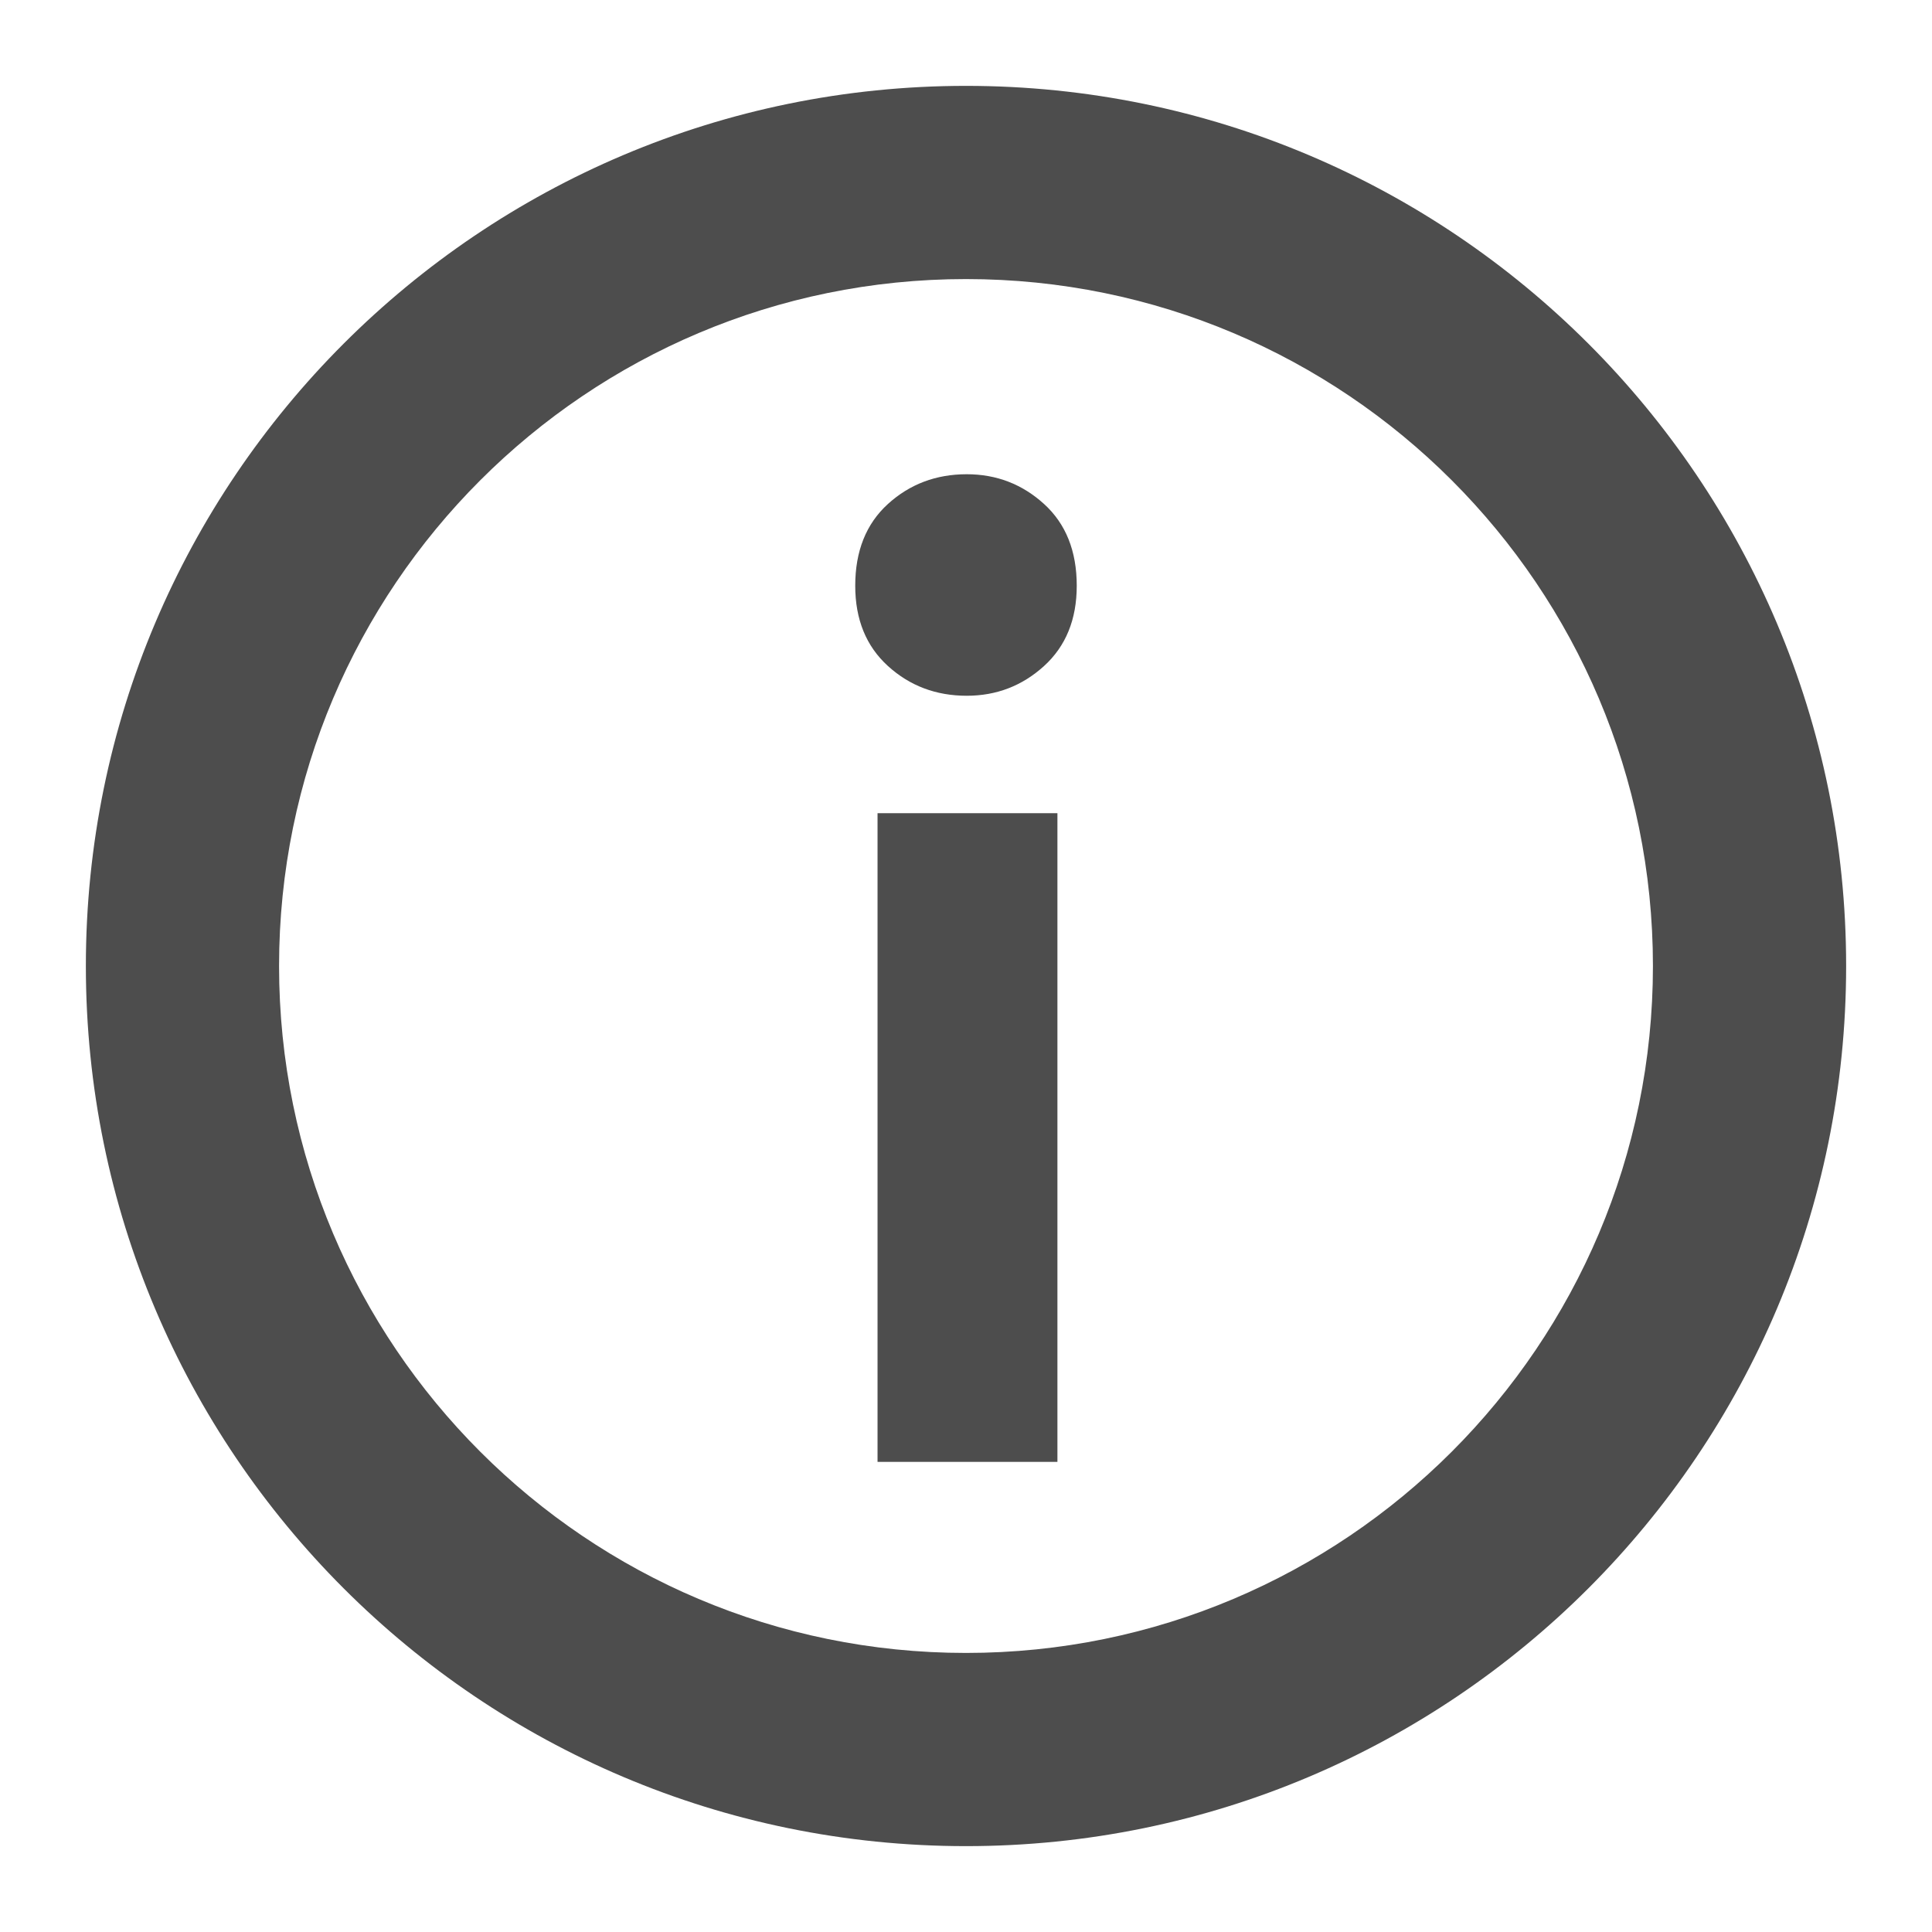
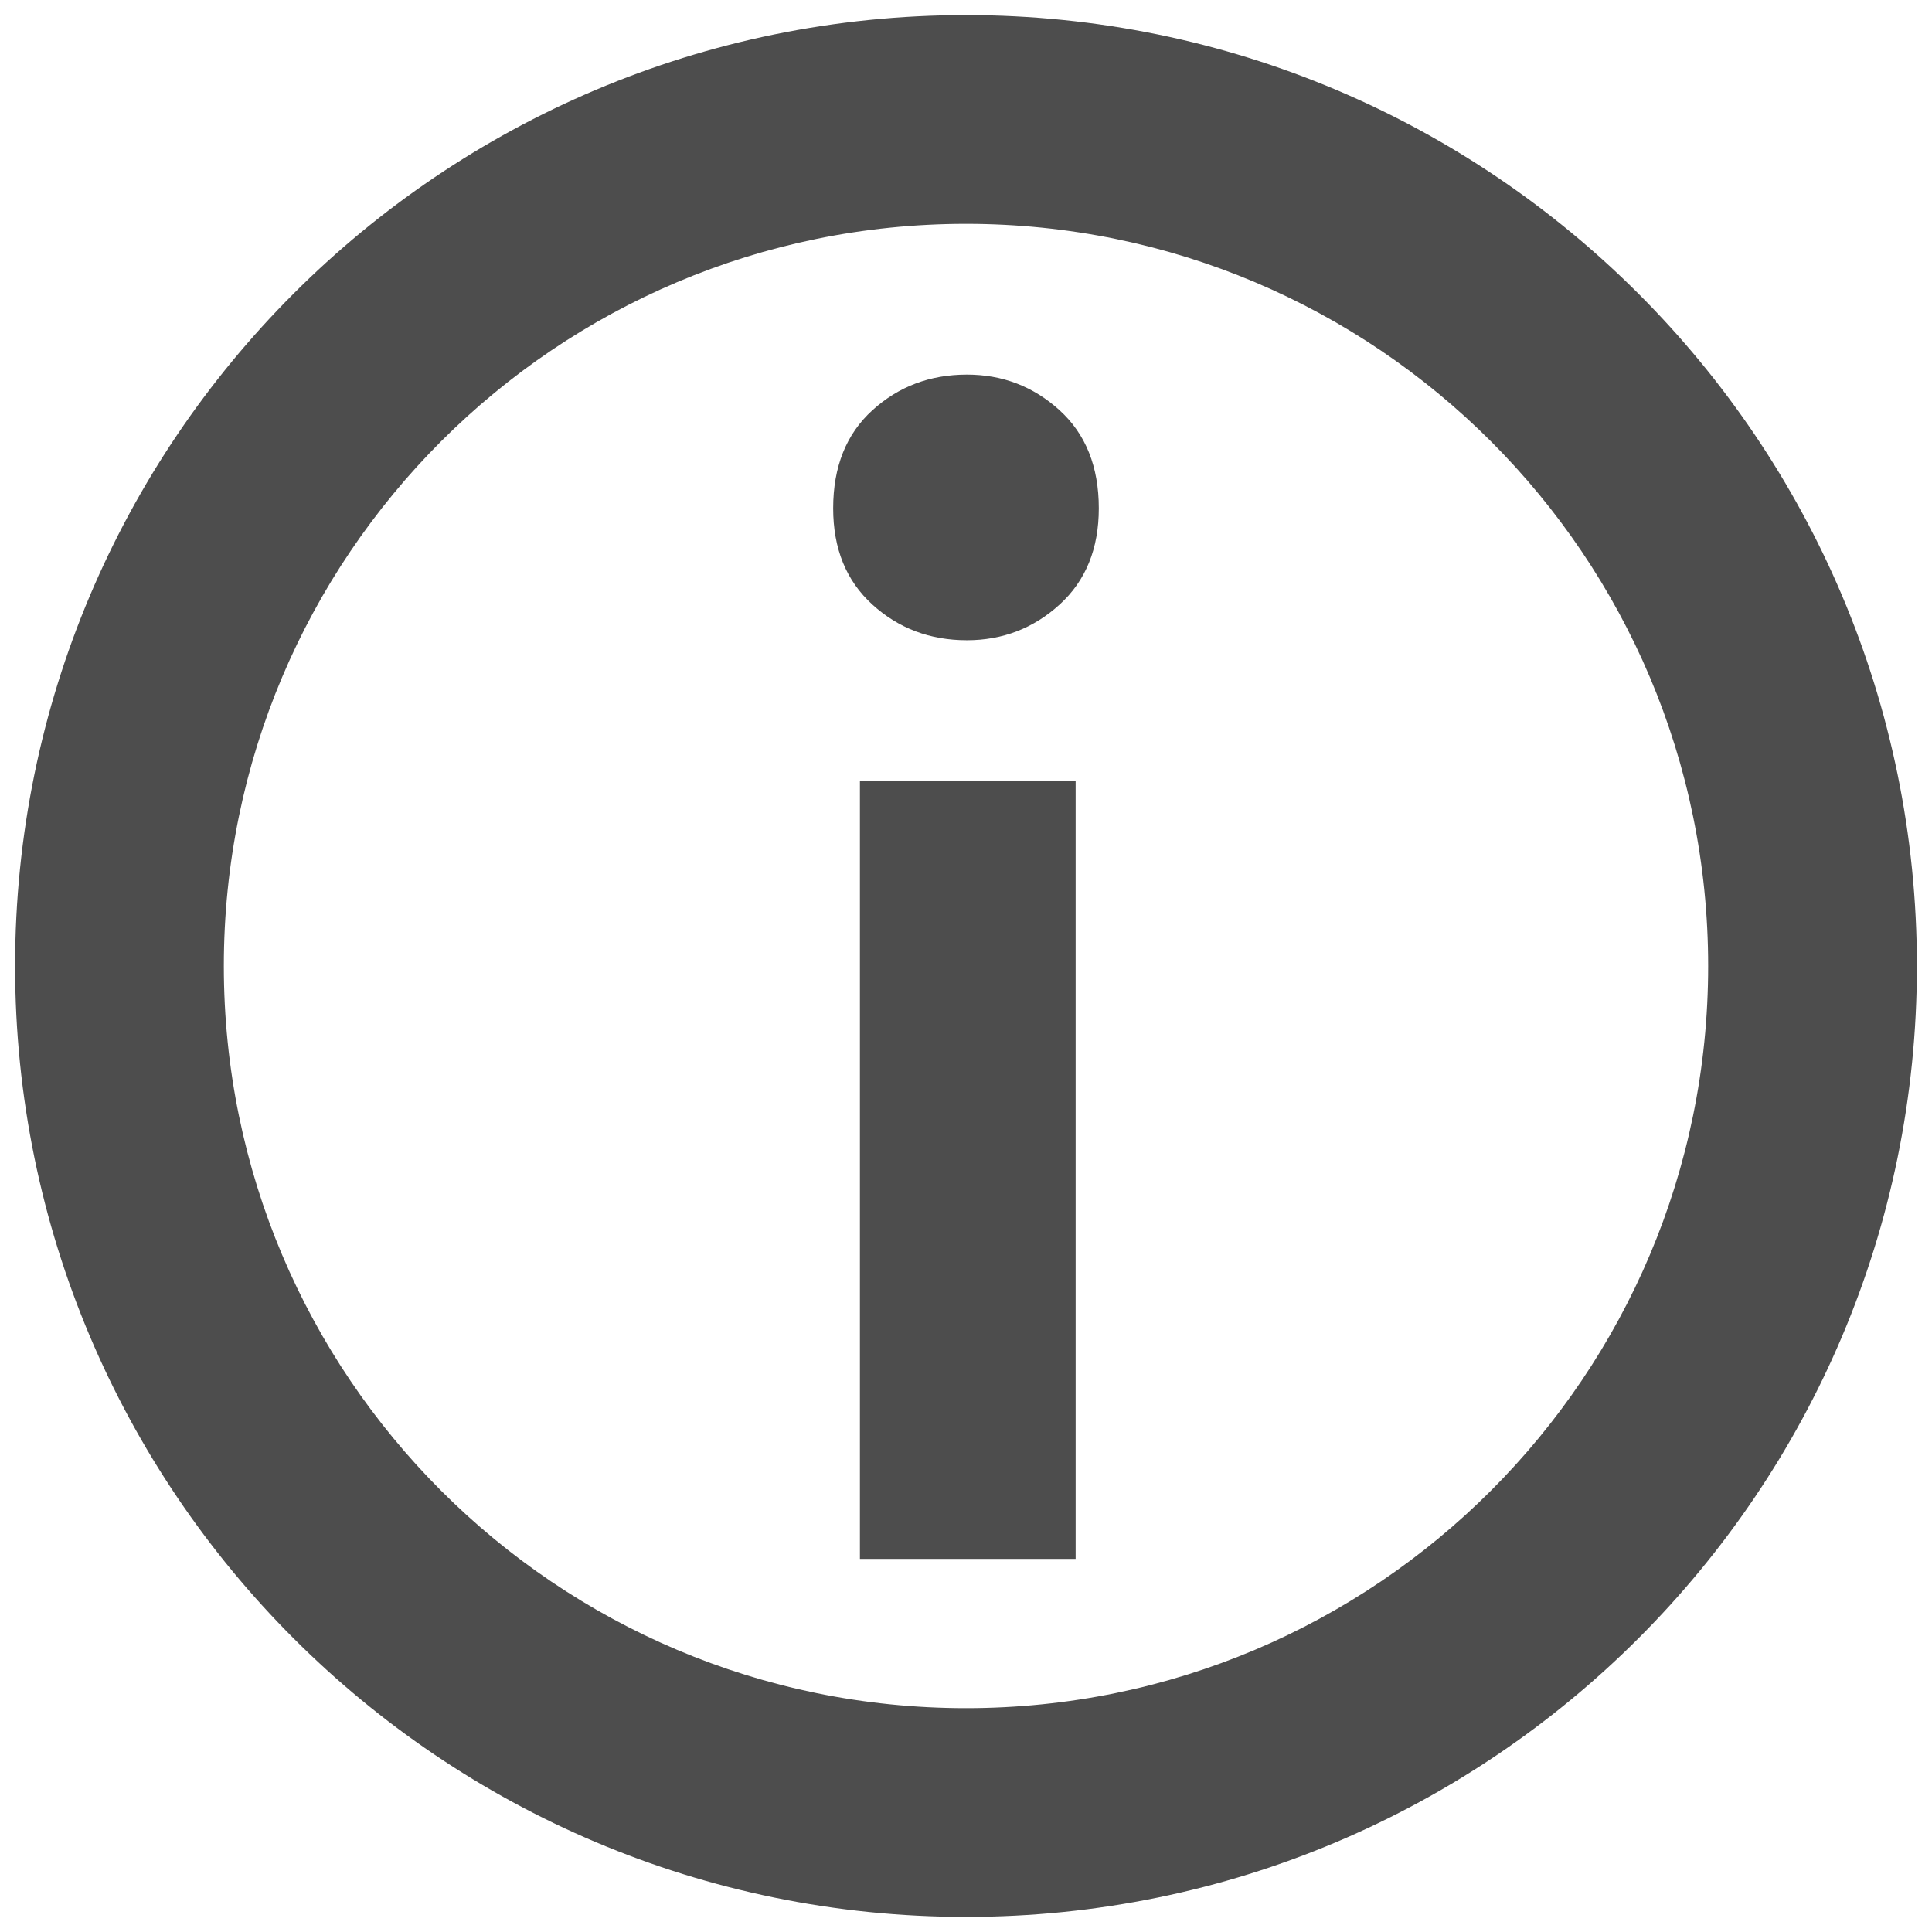
- <svg xmlns="http://www.w3.org/2000/svg" width="90" height="90" id="svg4874" version="1.1" viewBox="0 0 90 90">
+ <svg xmlns="http://www.w3.org/2000/svg" width="256" height="256" id="svg4874" version="1.1" viewBox="0 0 256 256">
  <defs id="defs4876" />
-   <g id="layer1" transform="translate(67.85715,-84.50504)">
+   <g id="layer1" transform="translate(147.8571,5.33156)">
    <g transform="matrix(0,-1,-1,0,373.5051,516.505)" id="g4845" style="display:inline">
      <g id="g1708" transform="matrix(0,-1,-1,0,1394.362,441.3622)">
-         <rect style="color:#000000;fill:none;stroke:none;stroke-width:7.5;marker:none;visibility:visible;display:inline;overflow:visible;enable-background:accumulate" id="rect1710" width="90" height="90" x="0" y="962.362" />
-         <path style="color:#000000;fill:#4d4d4d;fill-opacity:1;fill-rule:nonzero;stroke:none;stroke-width:2;marker:none;visibility:visible;display:inline;overflow:visible;enable-background:accumulate" d="M 45 4 C 22.356 4 4 22.356 4 45 C 4 67.644 22.356 86 45 86 C 67.644 86 86 67.644 86 45 C 86 22.356 67.644 4 45 4 z M 45 13 C 62.673 13 77 27.327 77 45 C 77 62.673 62.673 77 45 77 C 27.327 77 13 62.673 13 45 C 13 27.327 27.327 13 45 13 z " transform="translate(3.5e-6,962.3622)" id="path4110" />
-         <g style="font-size:69.252px;font-style:normal;font-variant:normal;font-weight:500;font-stretch:normal;text-align:center;line-height:125%;letter-spacing:0px;word-spacing:0px;writing-mode:lr-tb;text-anchor:middle;fill:#4d4d4d;fill-opacity:1;stroke:none;font-family:Ubuntu;-inkscape-font-specification:Ubuntu Medium" id="text4098">
+         <rect style="color:#000000;display:inline;overflow:visible;visibility:visible;fill:none;stroke:none;stroke-width:7.5;marker:none;enable-background:accumulate" id="rect1710" width="91" height="91" x="-1" y="961.362" />
+         <path style="color:#000000;display:inline;overflow:visible;visibility:visible;fill:#4d4d4d;fill-opacity:1;fill-rule:nonzero;stroke:none;stroke-width:2;marker:none;enable-background:accumulate" d="m 48,874.526 c -69.588,0 -126,56.412 -126,126 0,69.588 56.412,126 126,126 69.588,0 126,-56.412 126,-126 0,-69.588 -56.412,-126 -126,-126 z m 0,27.659 c 54.313,0 98.341,44.029 98.341,98.341 0,54.313 -44.029,98.341 -98.341,98.341 -54.313,0 -98.341,-44.029 -98.341,-98.341 0,-54.313 44.029,-98.341 98.341,-98.341 z" id="path4110" />
+         <g style="font-style:normal;font-variant:normal;font-weight:500;font-stretch:normal;font-size:69.252px;line-height:125%;font-family:Ubuntu;-inkscape-font-specification:'Ubuntu Medium';text-align:center;letter-spacing:0px;word-spacing:0px;writing-mode:lr-tb;text-anchor:middle;fill:#4d4d4d;fill-opacity:1;stroke:none" id="text4098" transform="matrix(3.410865,0,0,3.410865,-105.4889,-2435.677)">
          <path d="m 49.259,1030.462 -8.38,0 0,-30.219 8.38,0 z m 0.9,-40.814 c 0,1.57 -0.508,2.816 -1.524,3.74 -1.016,0.923 -2.216,1.385 -3.601,1.385 -1.431,0 -2.655,-0.462 -3.67,-1.385 -1.016,-0.923 -1.524,-2.17 -1.524,-3.74 0,-1.616 0.508,-2.885 1.524,-3.809 1.016,-0.923 2.239,-1.385 3.67,-1.385 1.385,0 2.585,0.462 3.601,1.385 1.016,0.923 1.524,2.193 1.524,3.809 z" id="path4122" style="fill:#4d4d4d;fill-opacity:1" />
        </g>
      </g>
    </g>
  </g>
</svg>
